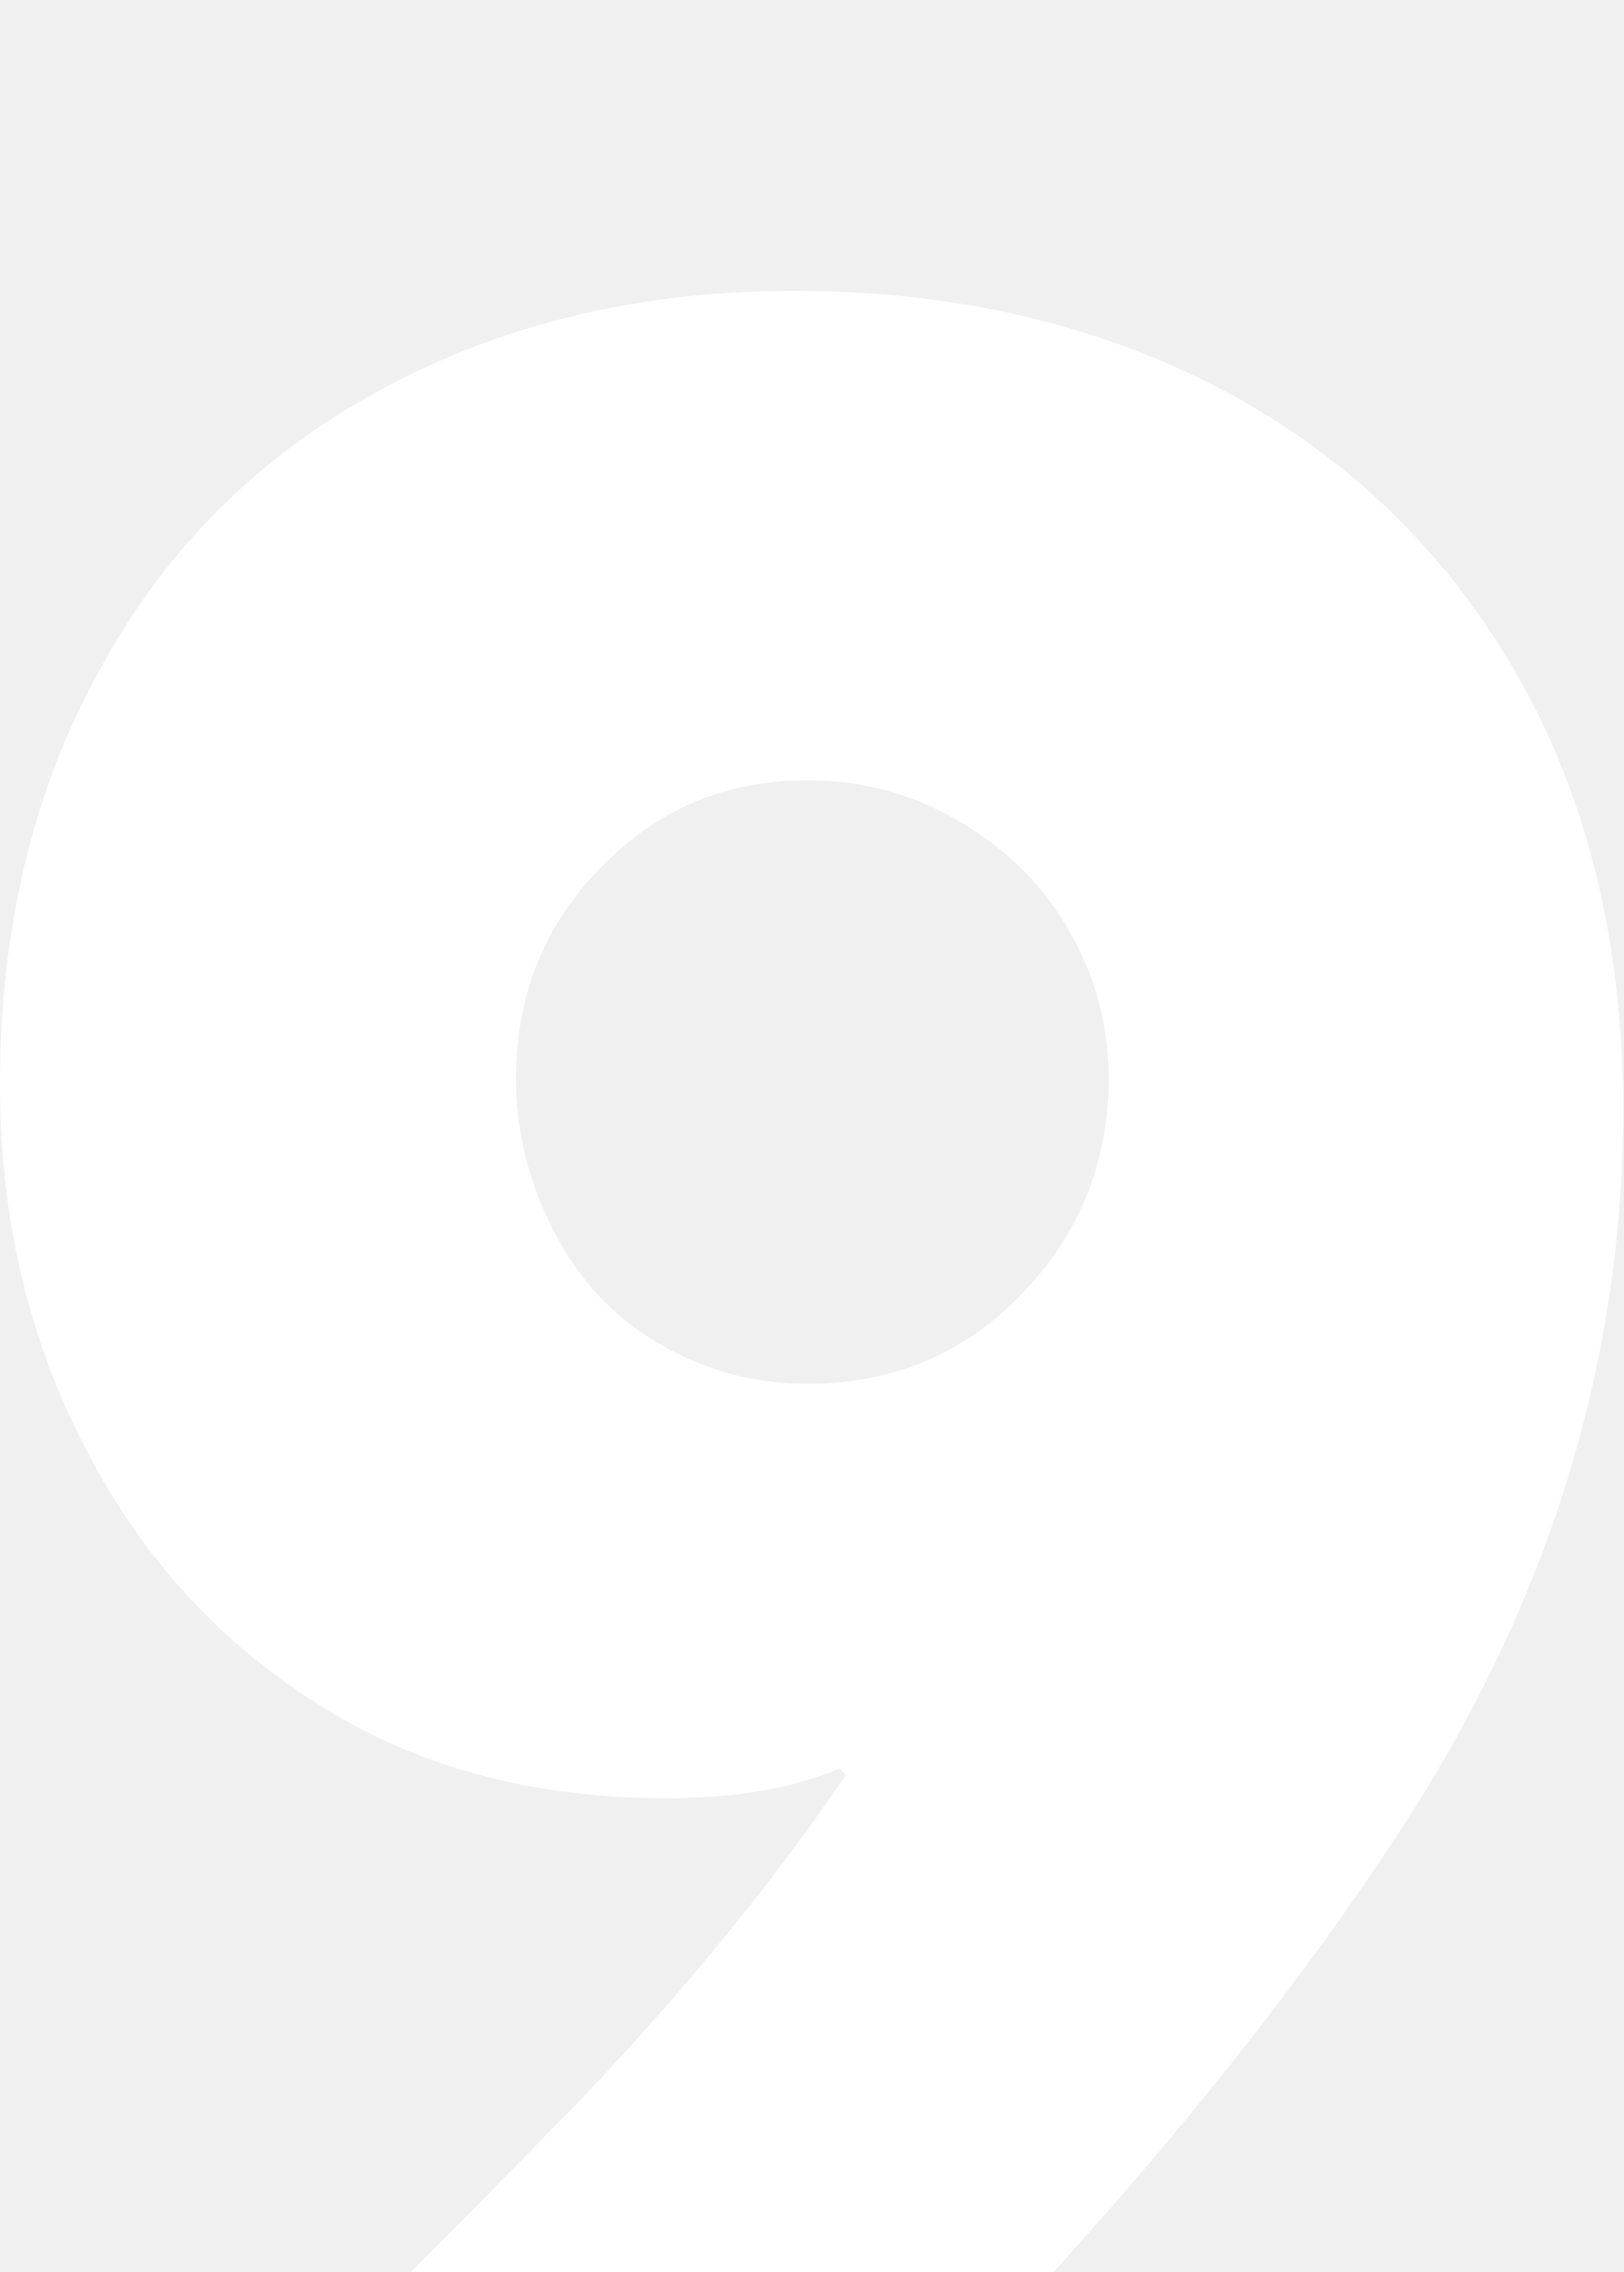
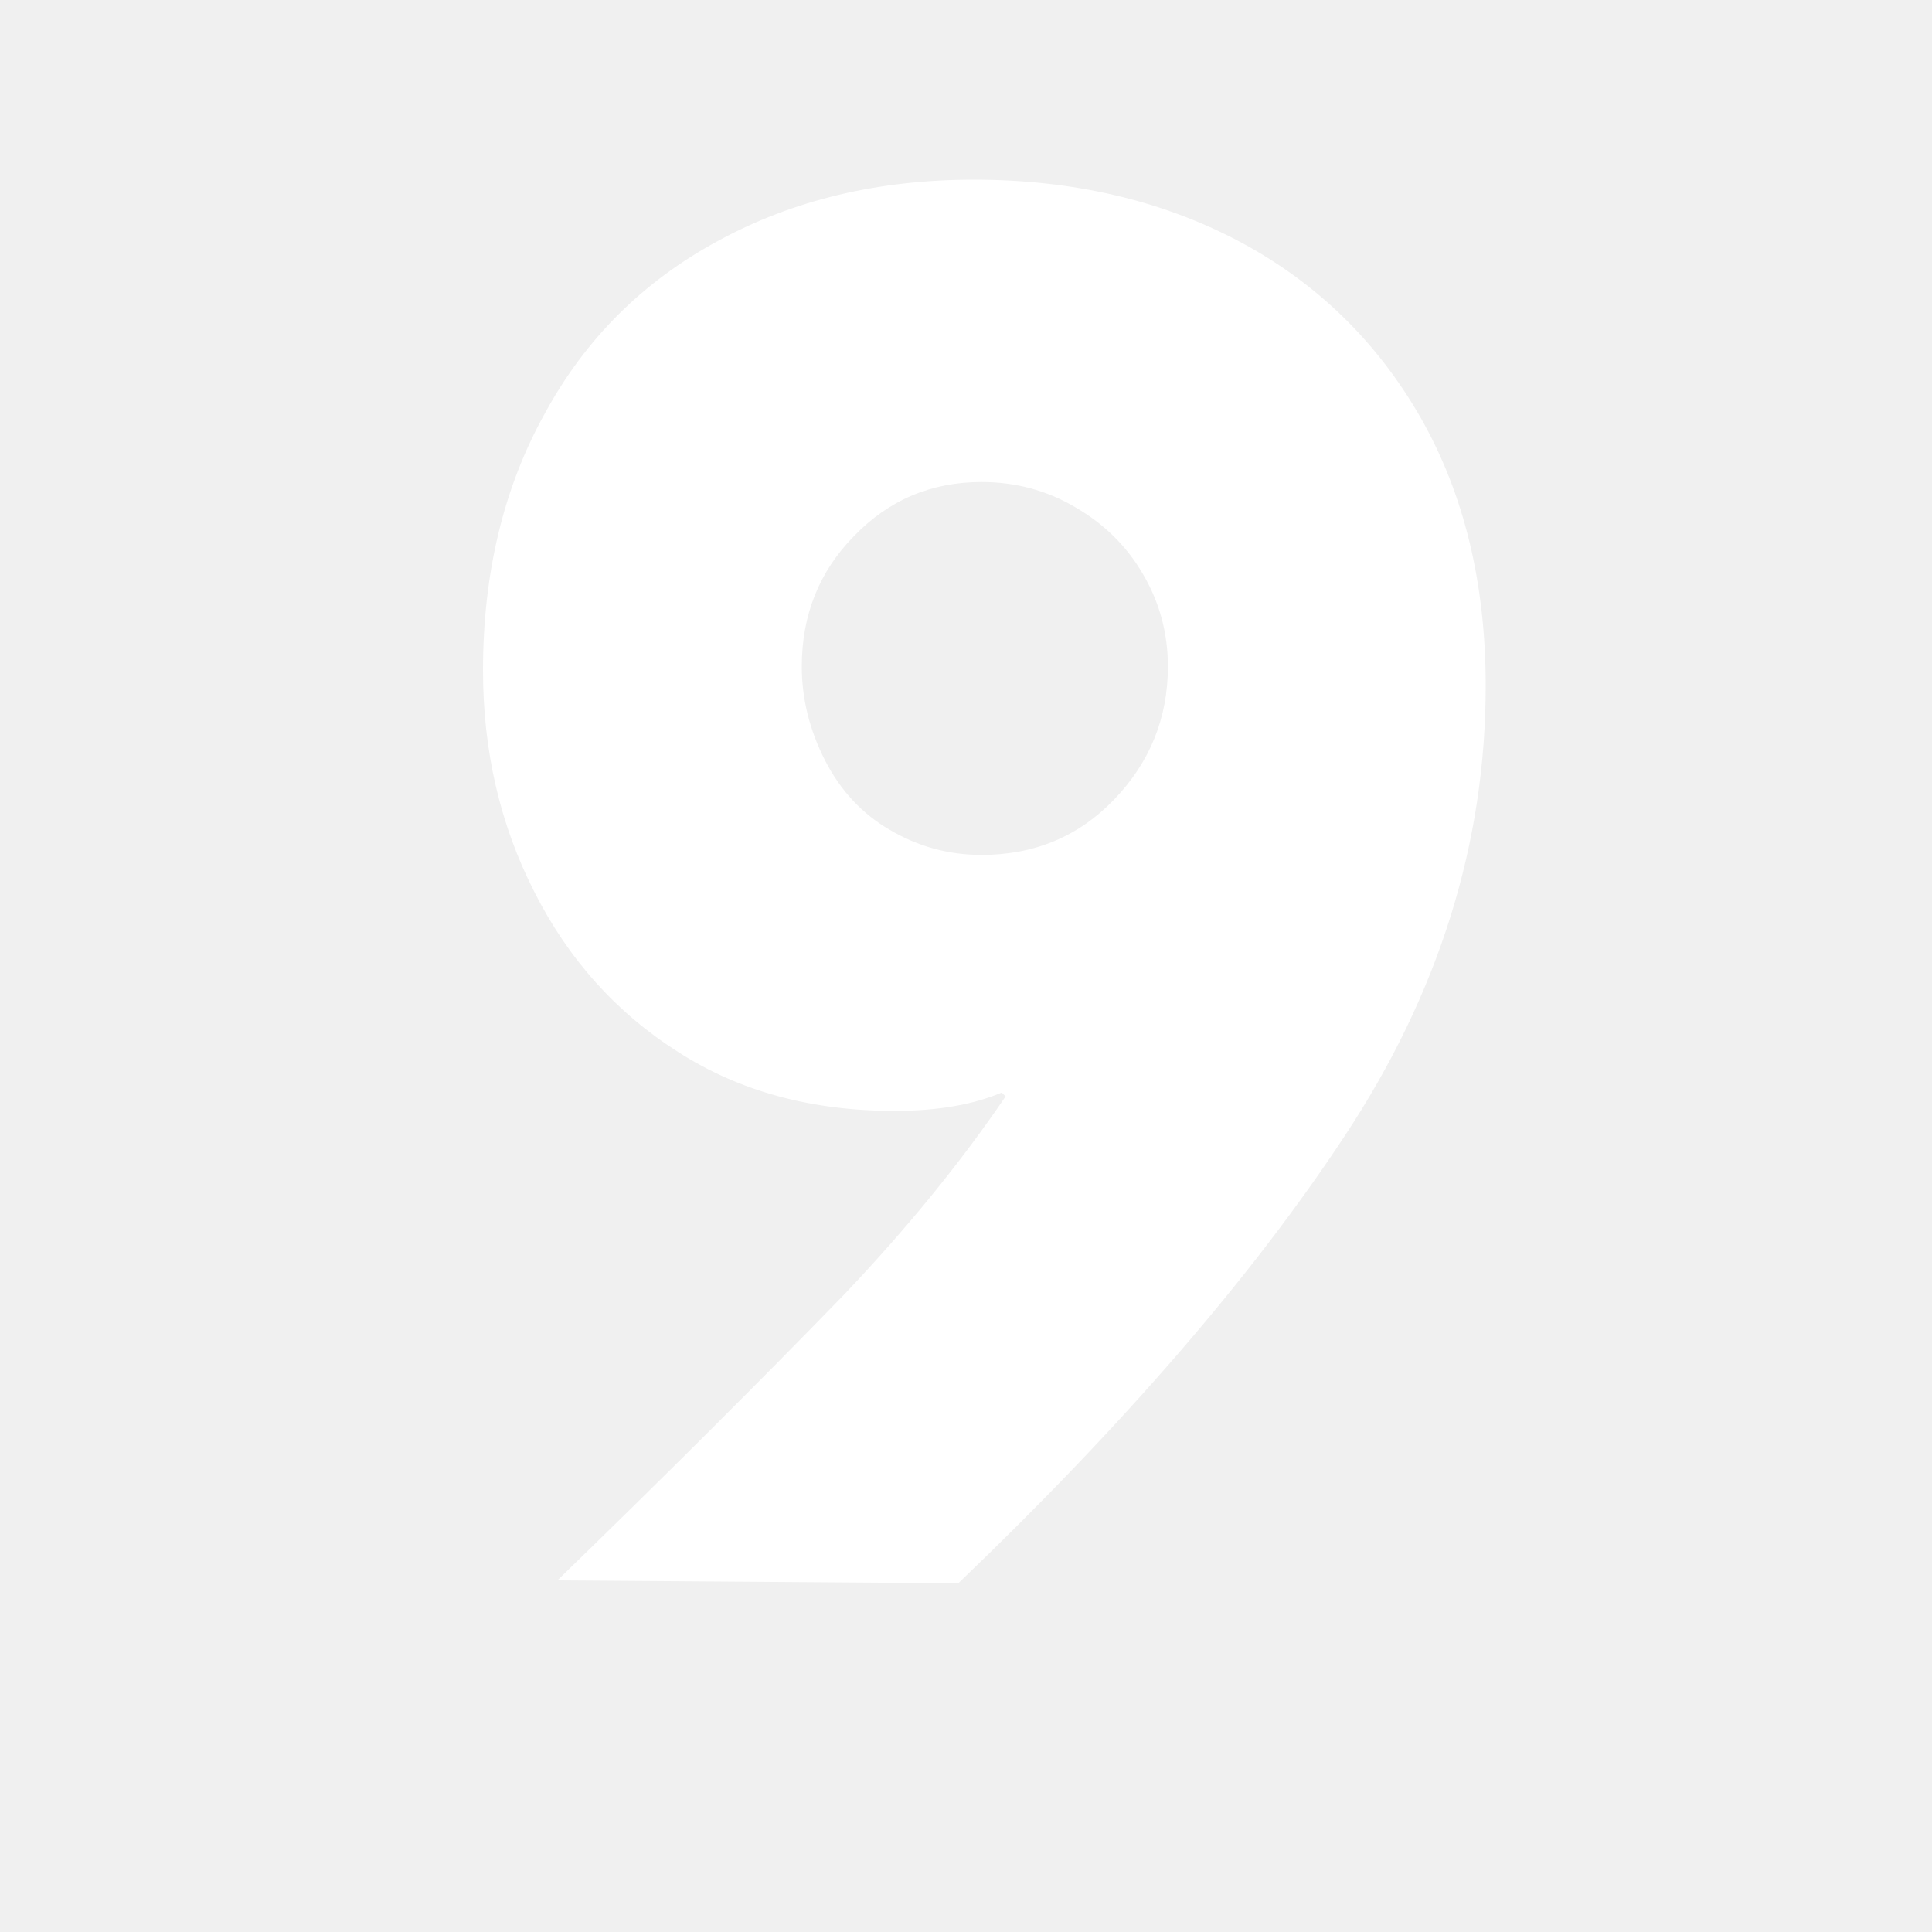
- <svg xmlns="http://www.w3.org/2000/svg" version="1.1">
+ <svg xmlns="http://www.w3.org/2000/svg" viewBox="-50 0 200 200" version="1.1">
  <path fill="#FFF" transform="scale(0.1, -0.1) translate(0, -1638)" d="M77 2q166 161 296 295q98 103 168 206l-4 4q-45 -19 -111 -19q-129 0 -224 61q-96 61 -149 166q-53 104 -53 229q0 151 64 266q63 116 180 179q116 63 264 63q154 0 275 -64q120 -64 188 -183q67 -118 67 -277q0 -245 -146 -466q-143 -217 -400 -463zM683 1044 q-25 43 -70 69q-44 26 -97 26q-78 0 -132 -56q-54 -55 -54 -135q0 -50 24 -97t67 -72q44 -26 95 -26q82 0 137 57q56 58 56 138q0 52 -26 96z" />
</svg>
